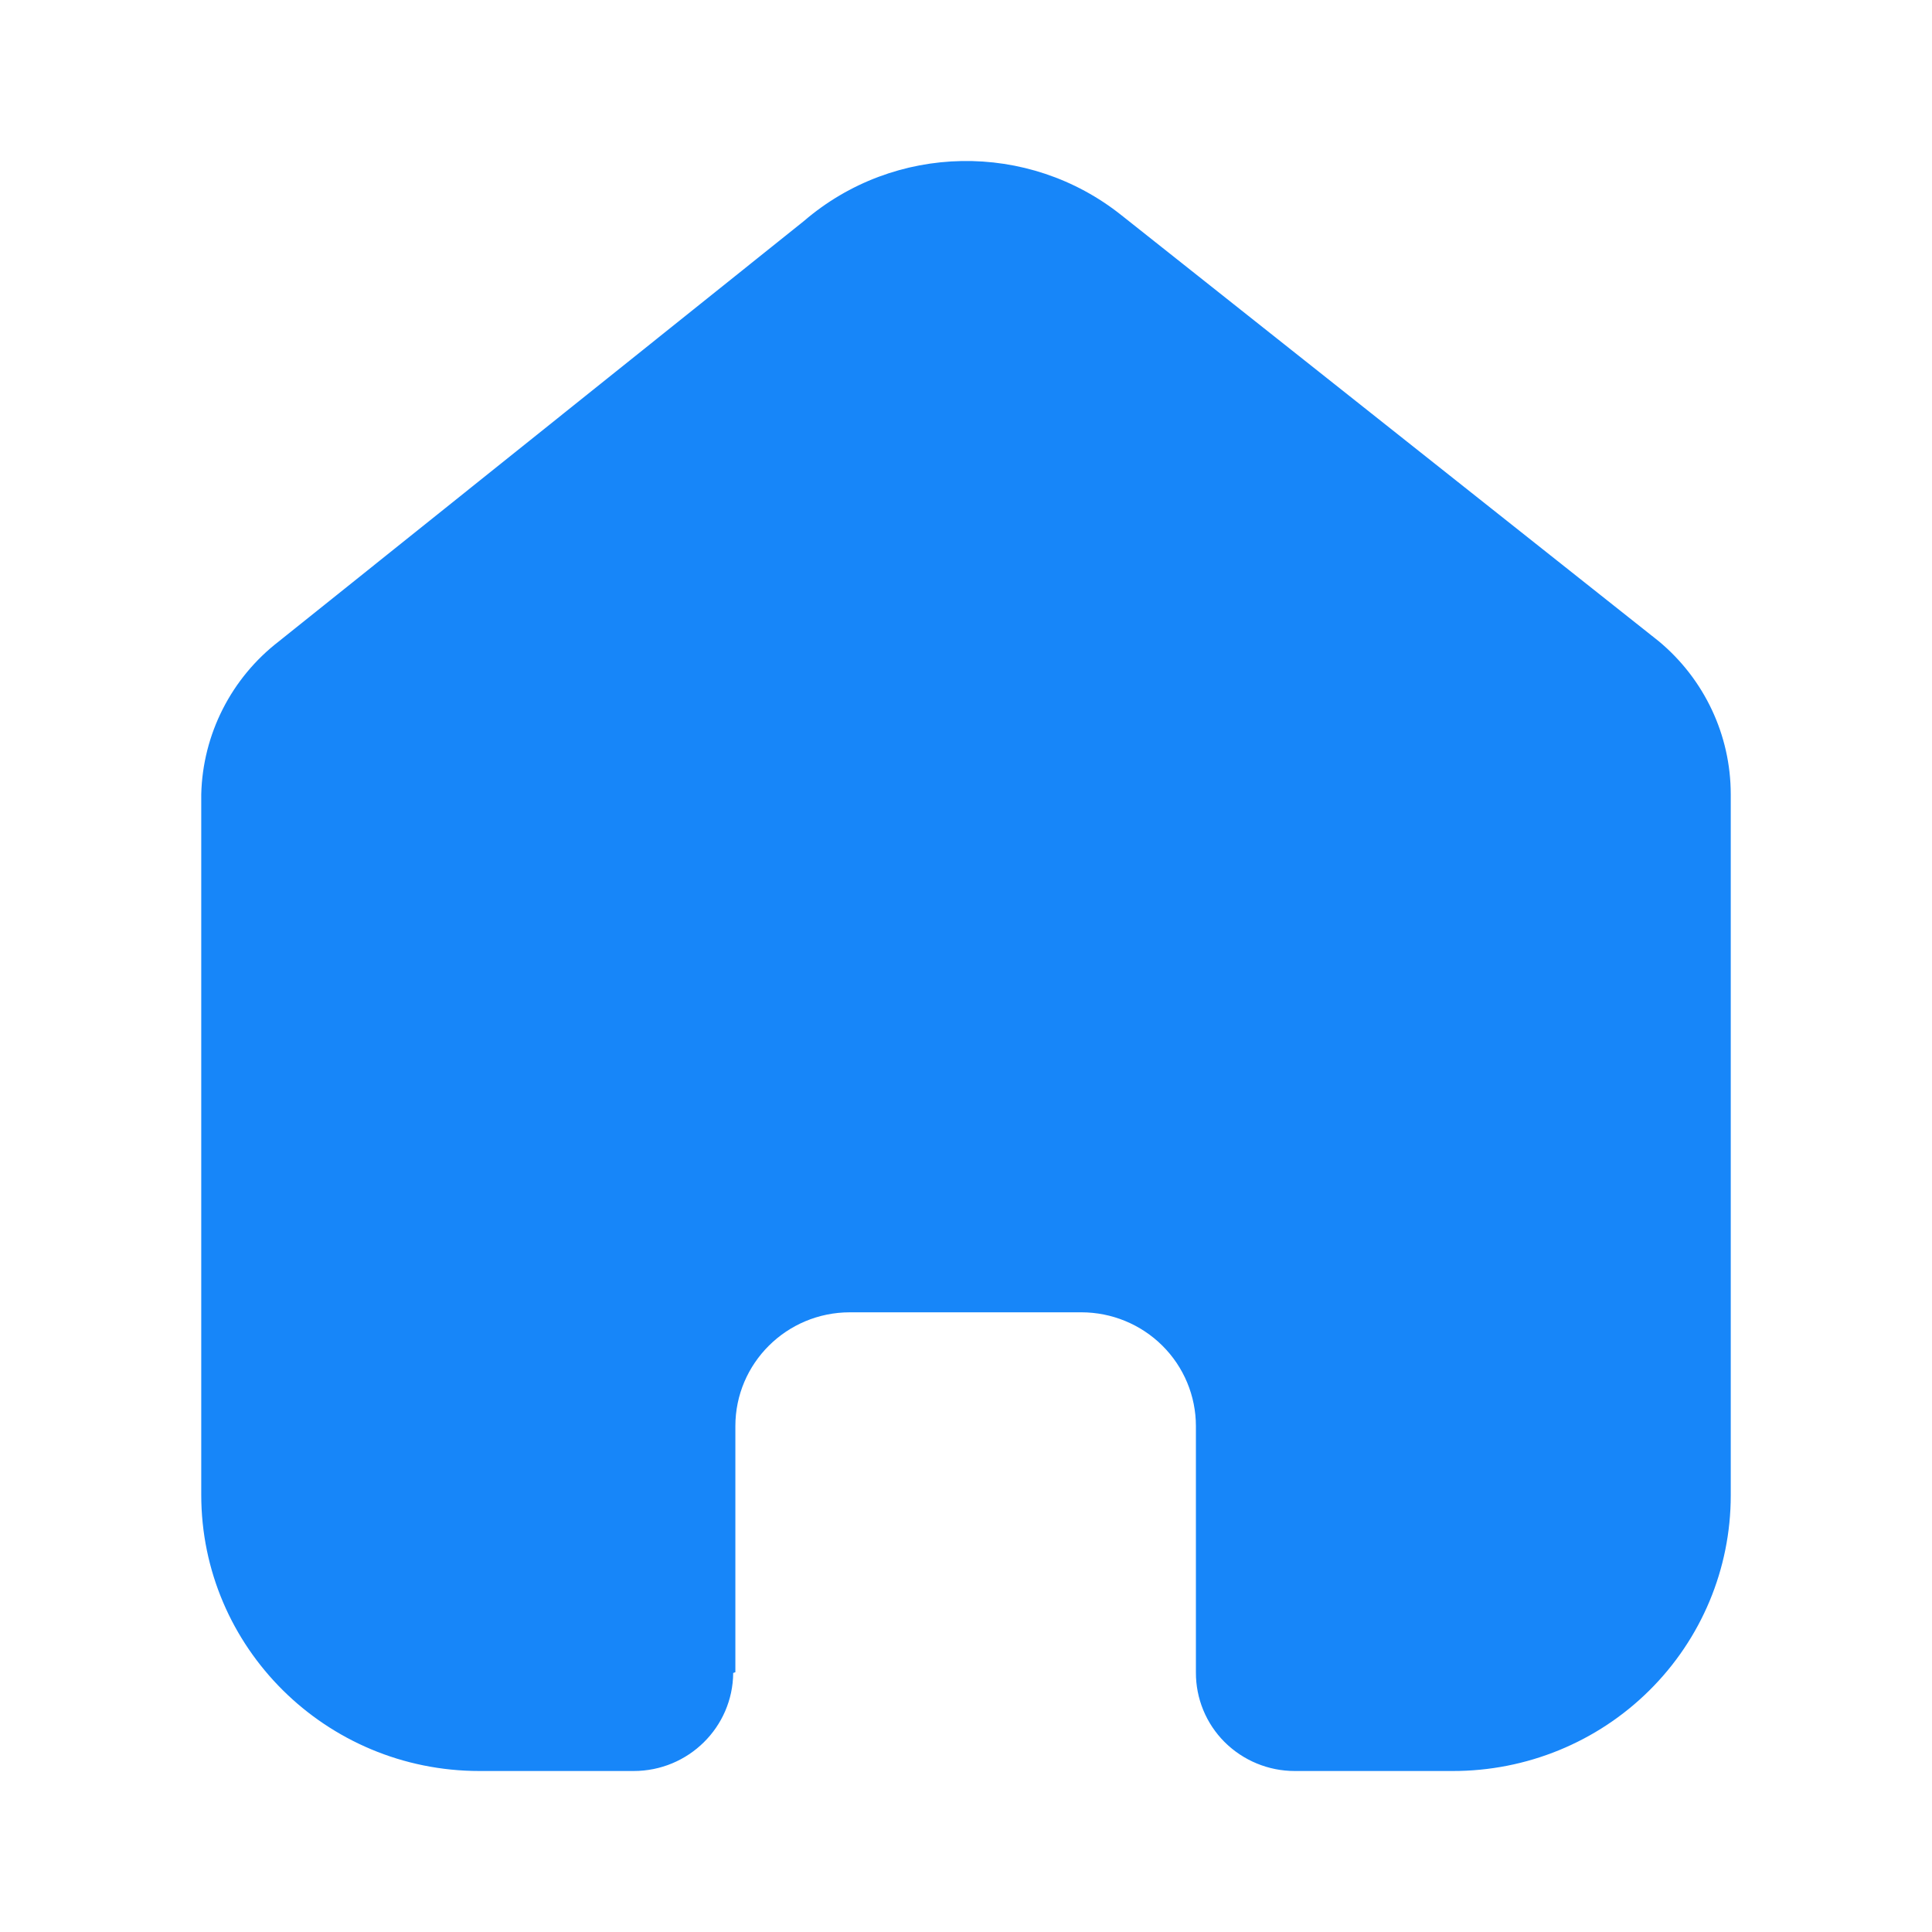
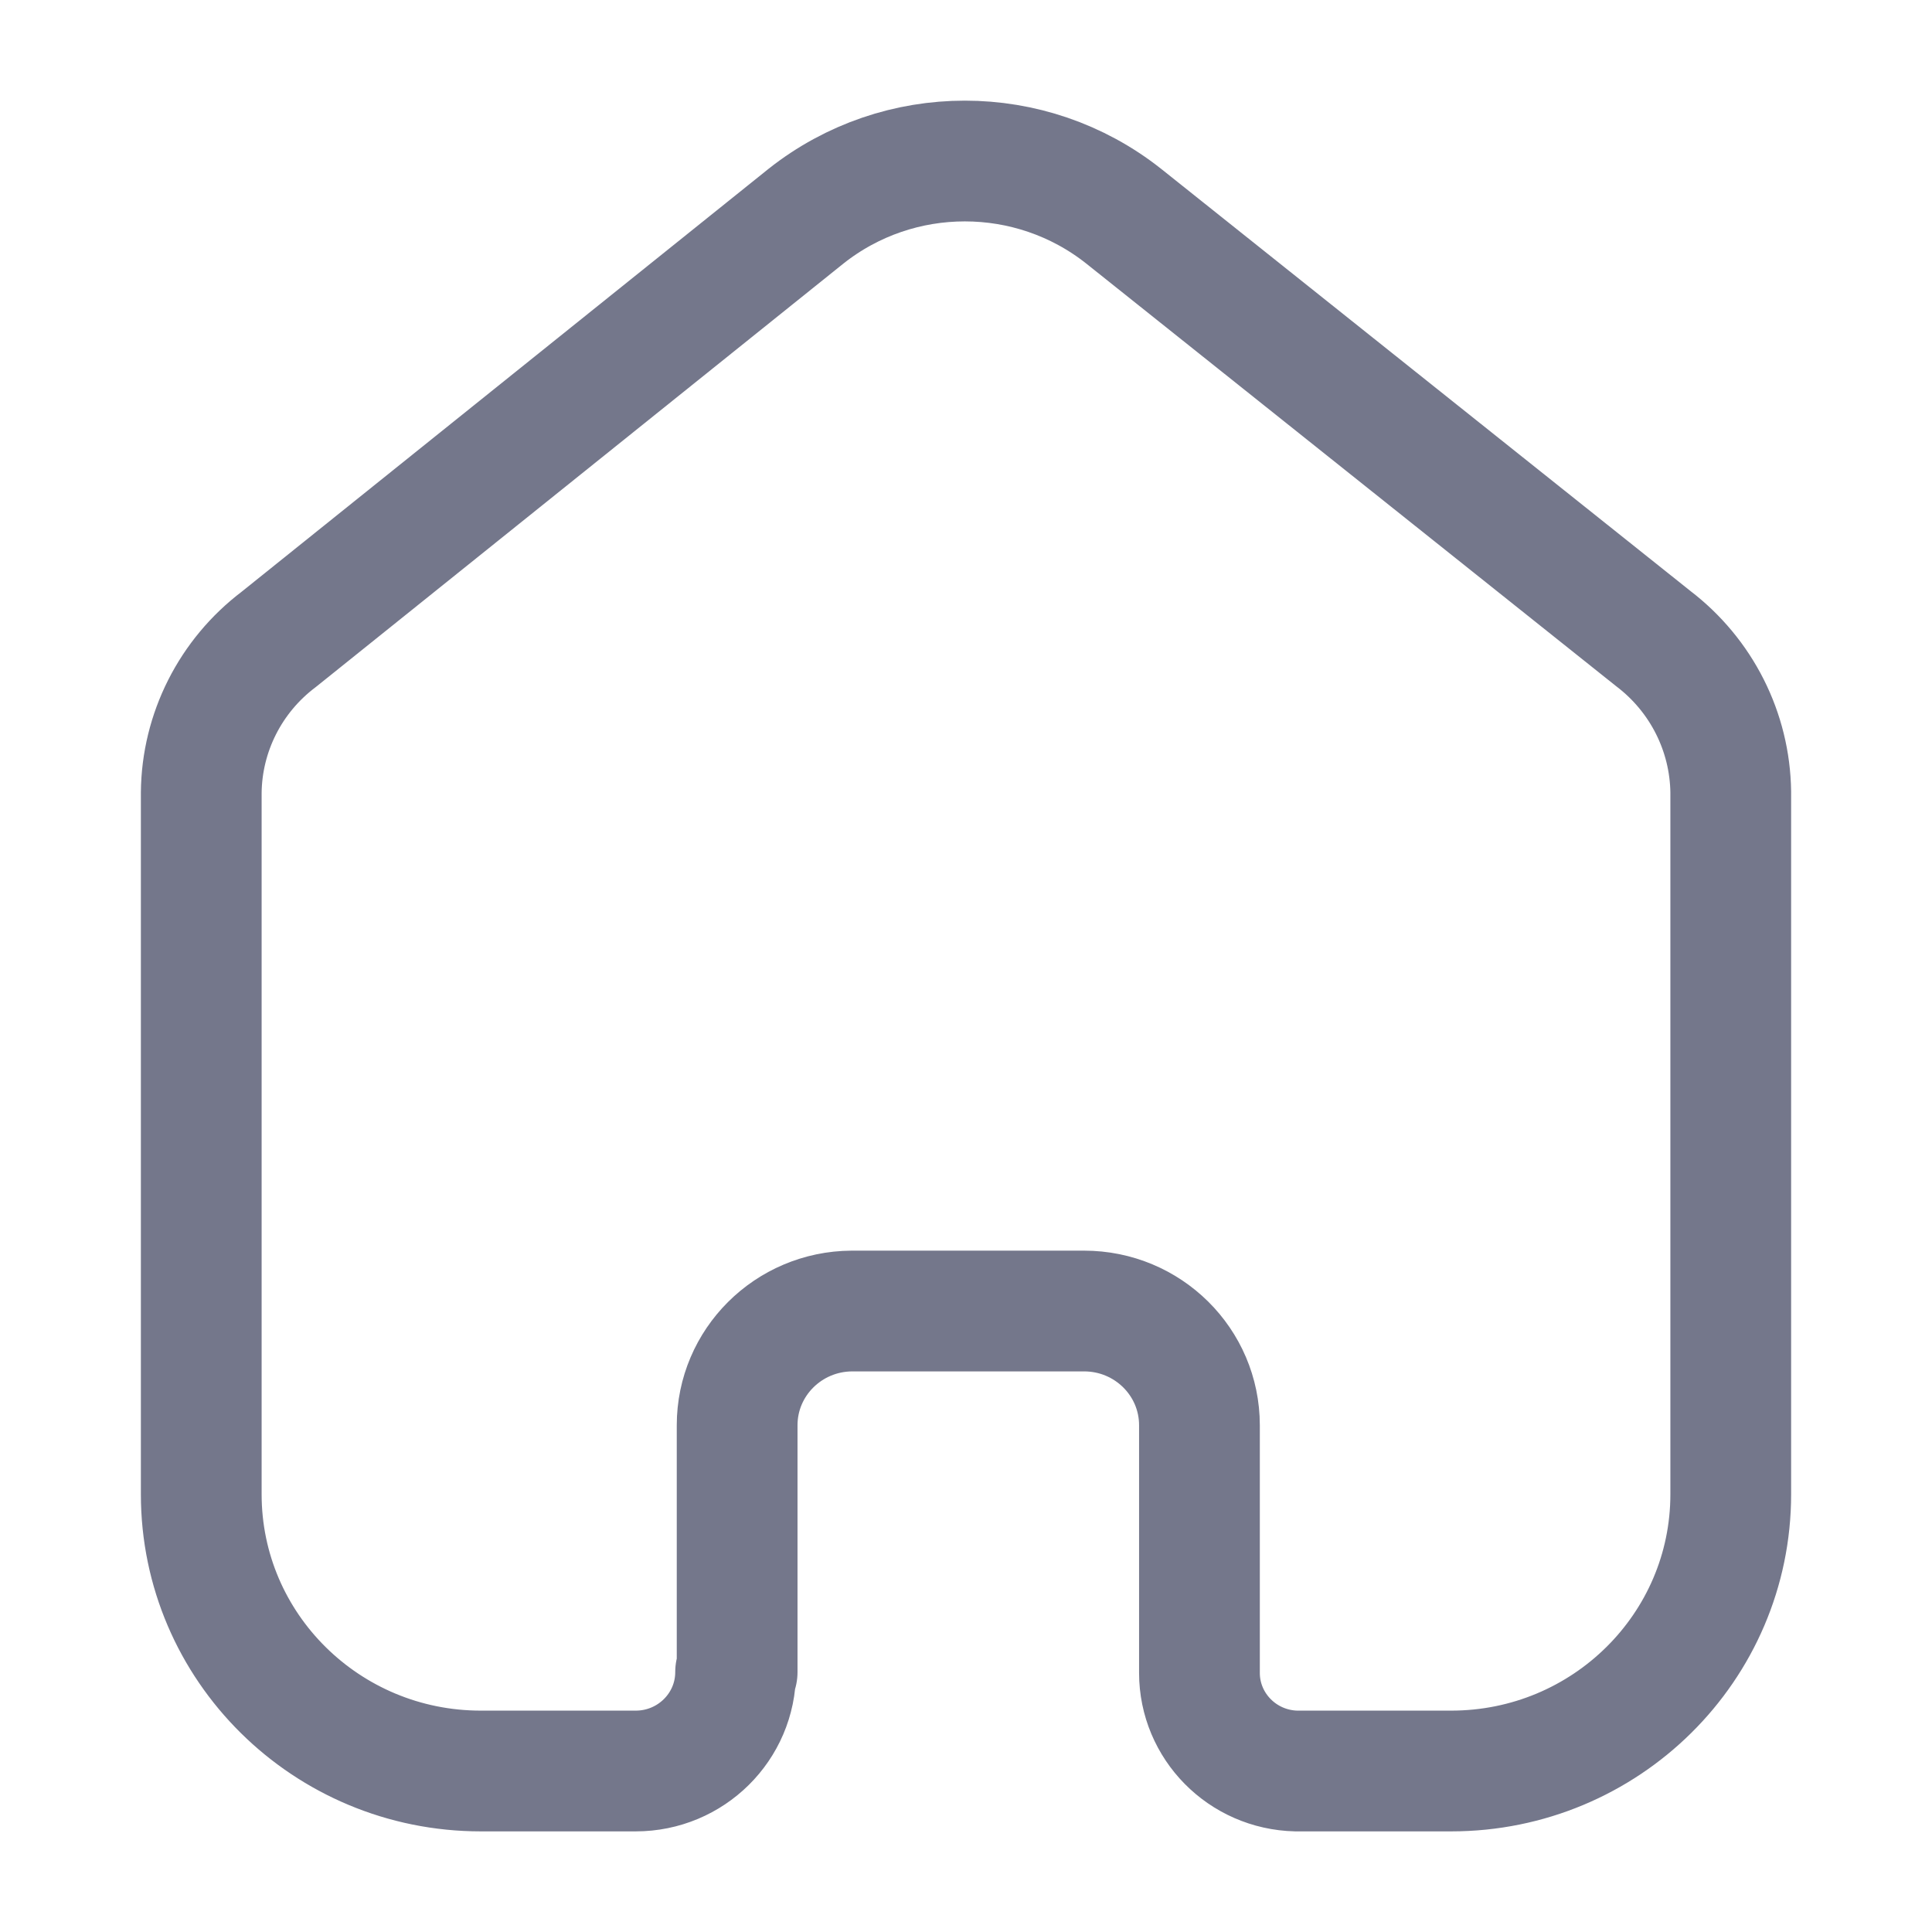
<svg xmlns="http://www.w3.org/2000/svg" width="24" height="24" viewBox="0 0 24 24" fill="none">
-   <path d="M9.135 20.773V17.716C9.135 16.935 9.772 16.302 10.558 16.302H13.433C13.81 16.302 14.172 16.451 14.439 16.716C14.706 16.981 14.856 17.341 14.856 17.716V20.773C14.854 21.098 14.982 21.41 15.212 21.64C15.443 21.87 15.756 22 16.083 22H18.044C18.96 22.002 19.839 21.643 20.487 21.001C21.136 20.359 21.5 19.487 21.5 18.578V9.867C21.5 9.132 21.172 8.436 20.605 7.965L13.934 2.676C12.774 1.749 11.111 1.778 9.985 2.747L3.467 7.965C2.873 8.422 2.518 9.121 2.5 9.867V18.569C2.5 20.464 4.047 22 5.956 22H7.872C8.551 22 9.103 21.456 9.108 20.782L9.135 20.773Z" fill="#1786F9" />
+   <path d="M9.157 20.771V17.705C9.157 16.925 9.793 16.291 10.581 16.286H13.467C14.259 16.286 14.9 16.921 14.9 17.705V17.705V20.781C14.9 21.443 15.434 21.985 16.103 22H18.027C19.945 22 21.5 20.461 21.5 18.562V18.562V9.838C21.49 9.091 21.136 8.389 20.538 7.933L13.958 2.685C12.805 1.772 11.166 1.772 10.013 2.685L3.462 7.943C2.862 8.397 2.507 9.1 2.5 9.847V18.562C2.5 20.461 4.055 22 5.973 22H7.897C8.582 22 9.138 21.45 9.138 20.771V20.771" stroke="#74778B" stroke-width="1.5" stroke-linecap="round" stroke-linejoin="round" />
</svg>
